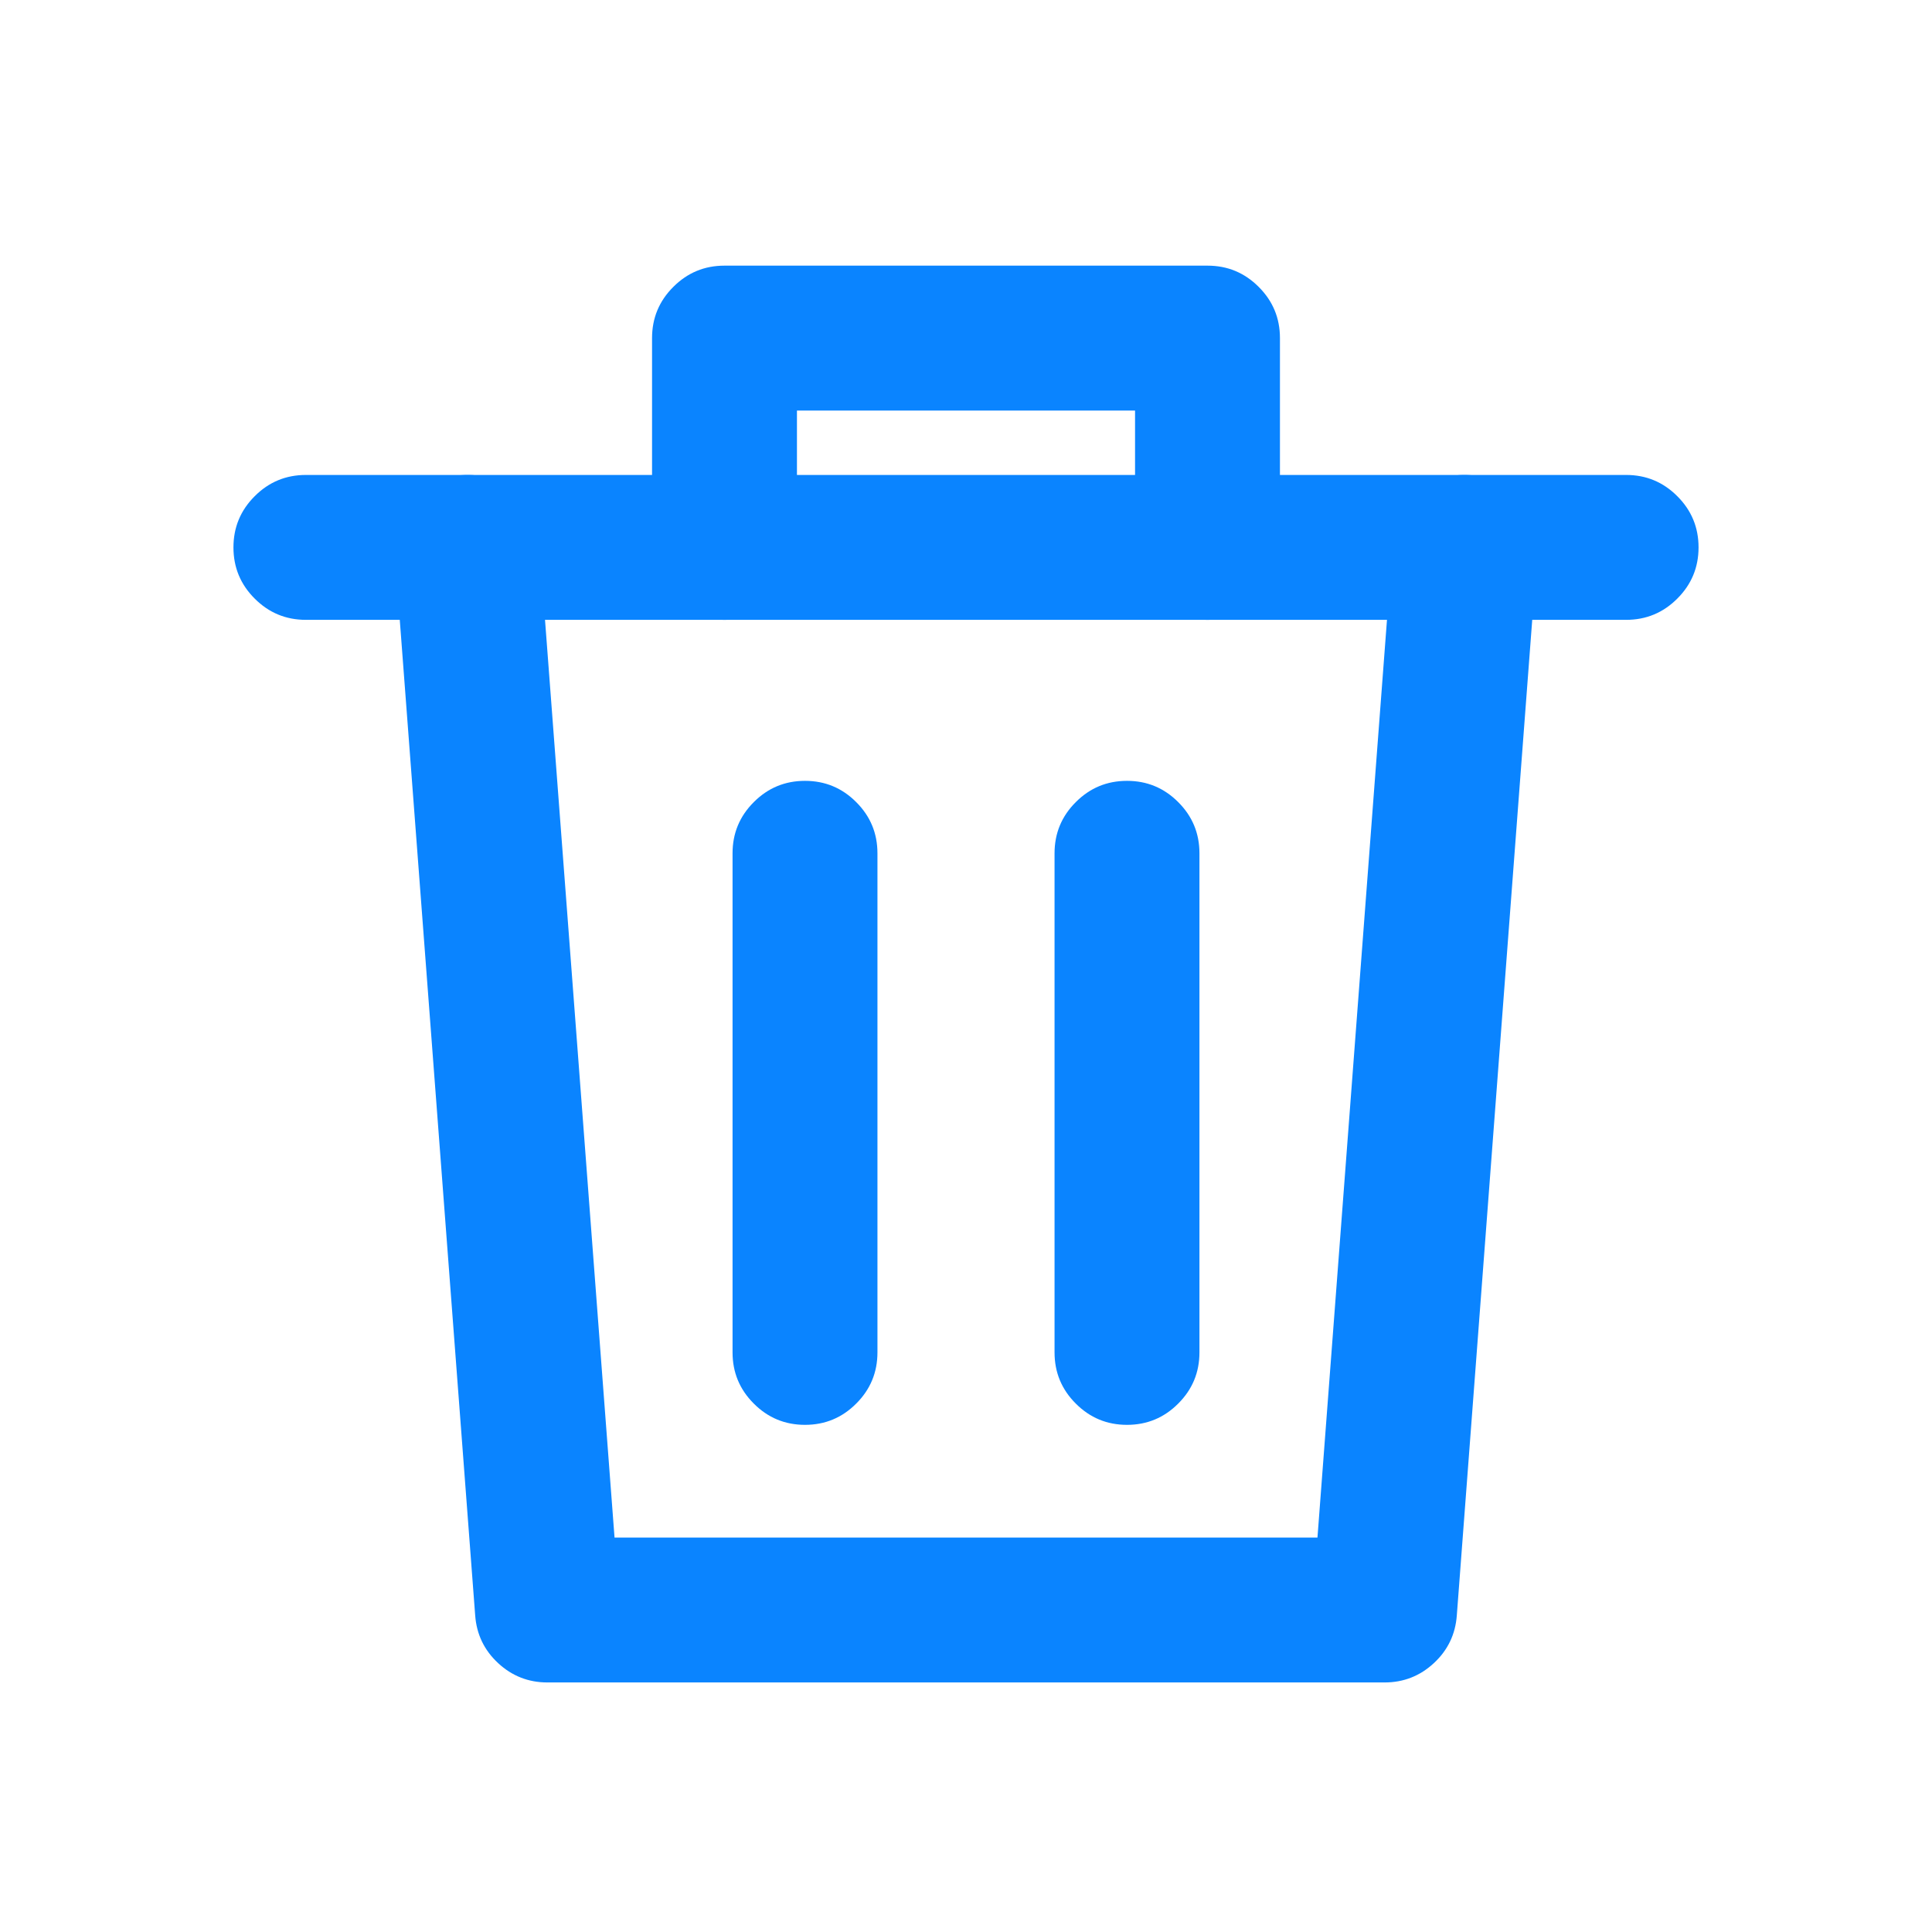
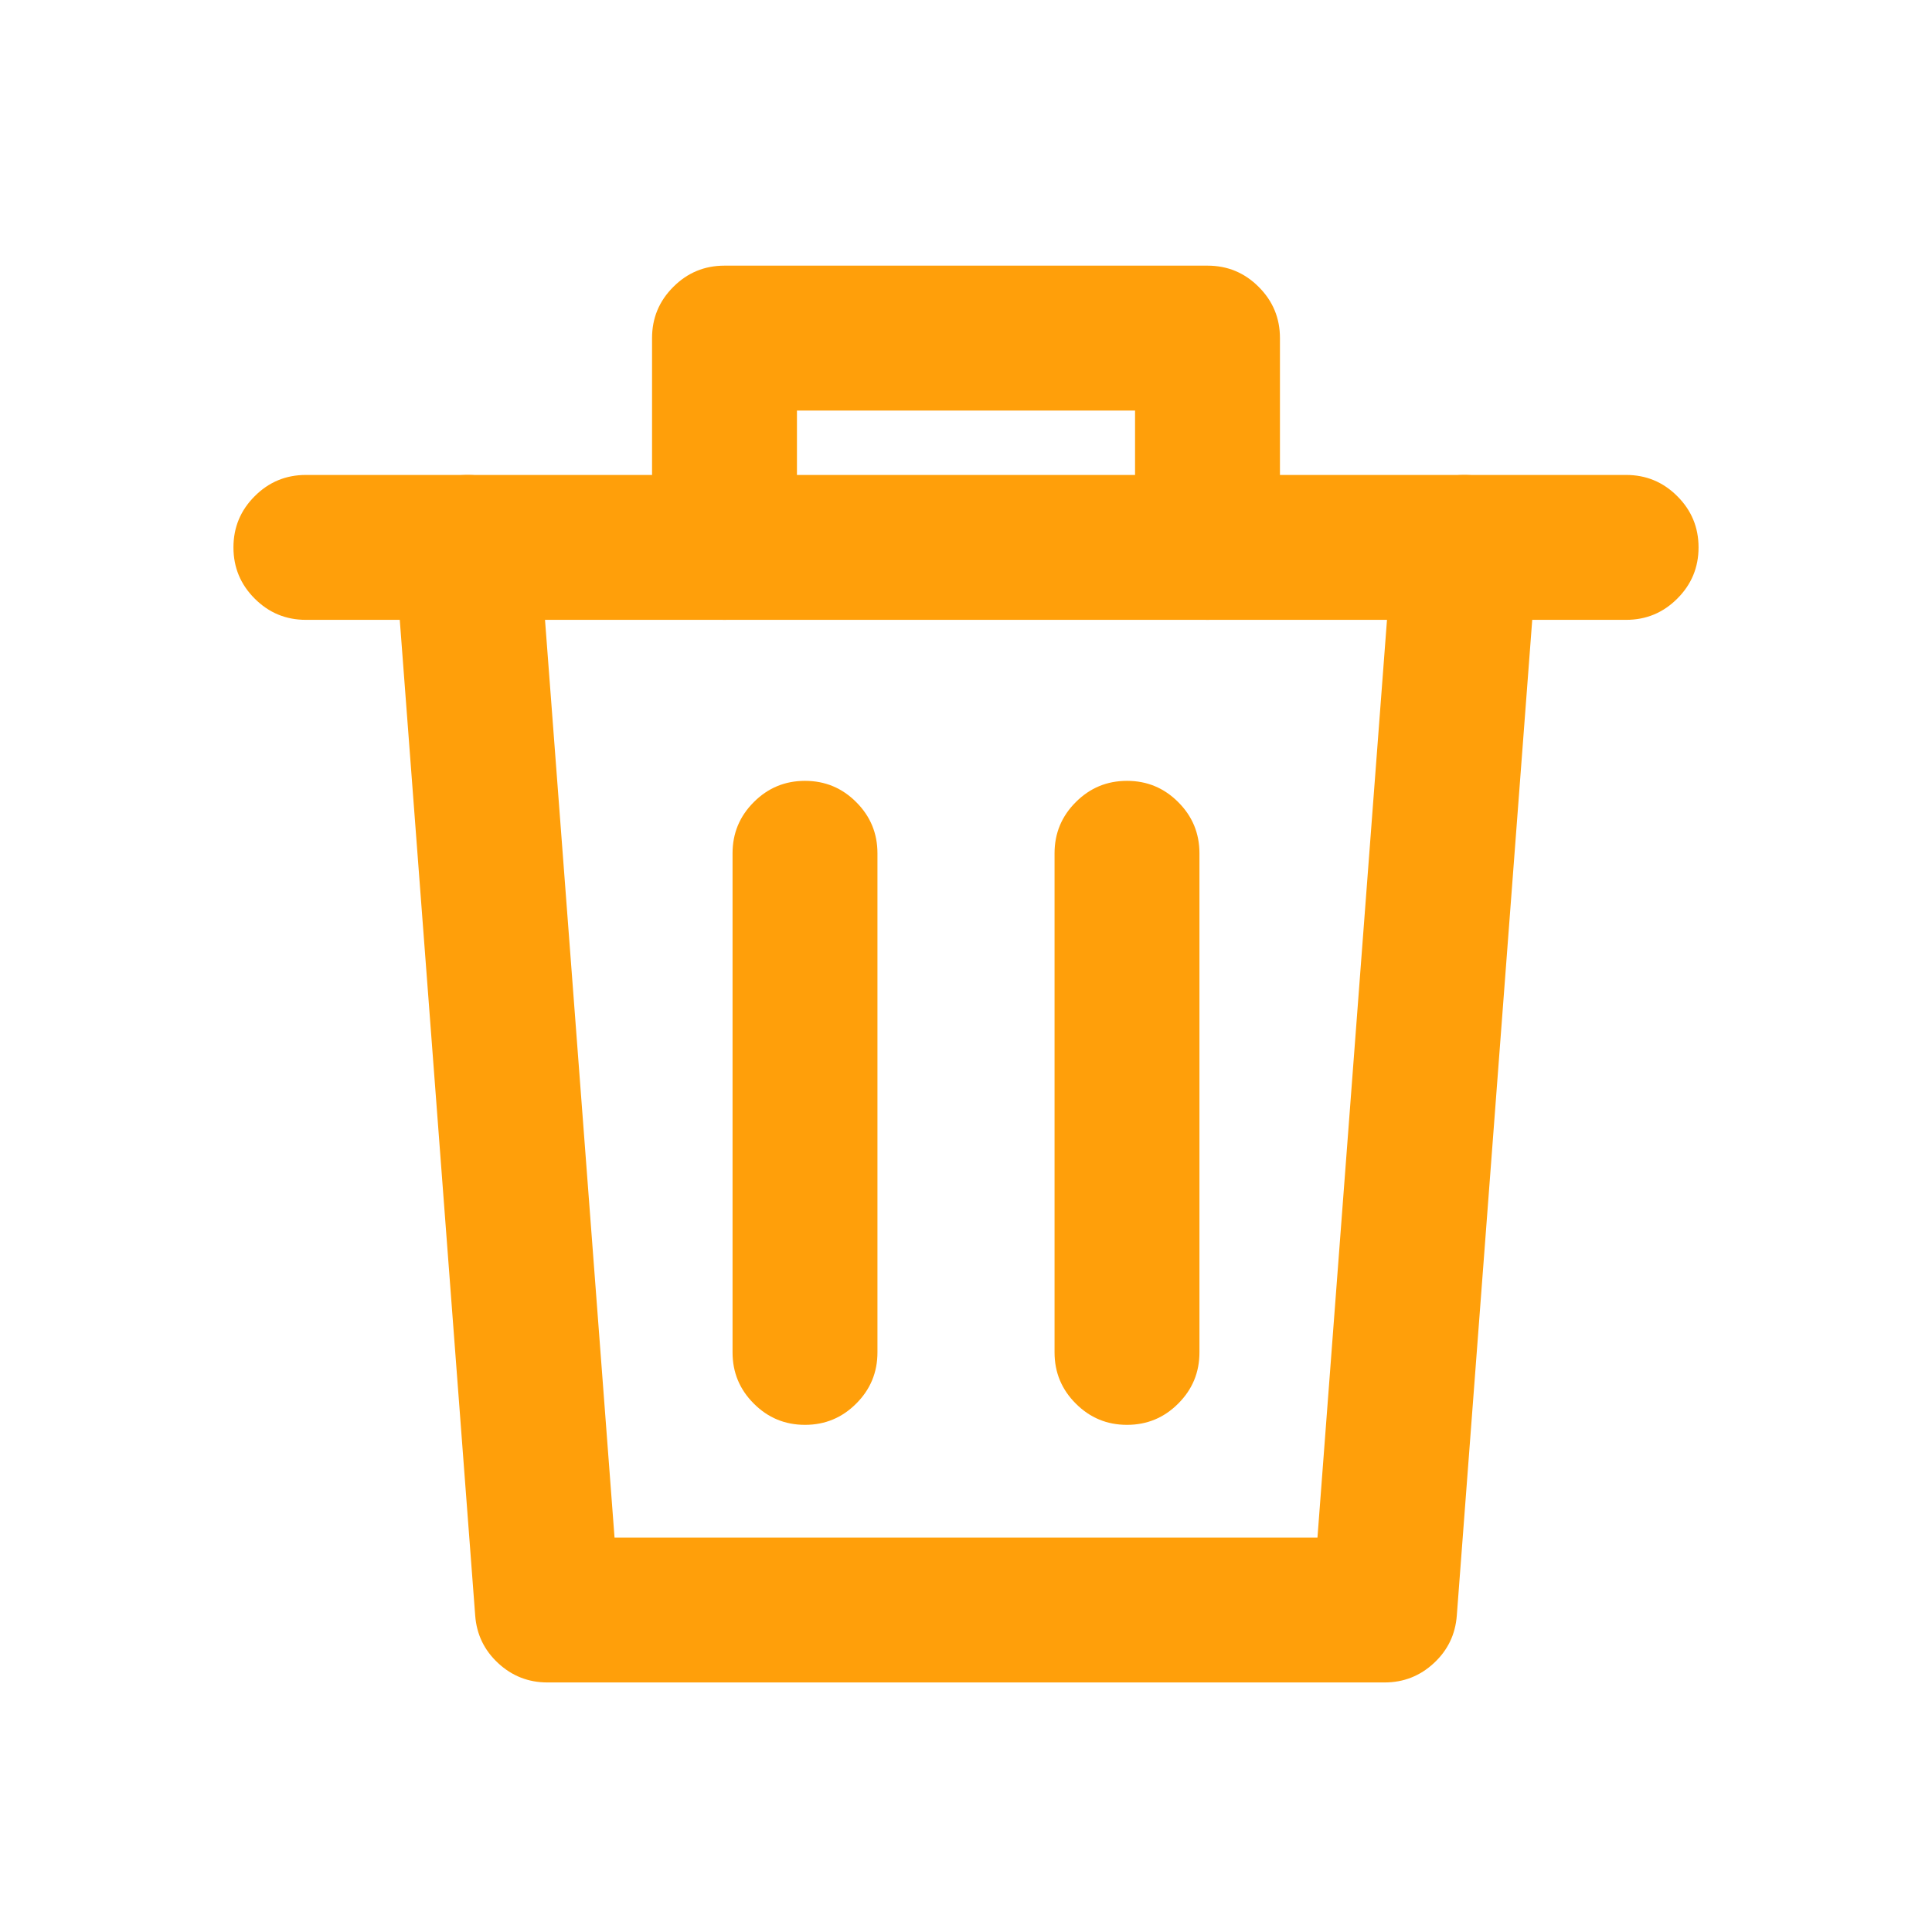
<svg xmlns="http://www.w3.org/2000/svg" width="24" height="24" viewBox="0 0 24 24">
-   <style id="current-color-scheme" type="text/css">.ColorScheme-Highlight{color:#0a84ff}</style>
-   <g class="ColorScheme-Highlight" fill="currentColor">
+   <style id="current-color-scheme" type="text/css">.ColorScheme-ActiveText{color:#ff9f0a}</style>
+   <g class="ColorScheme-ActiveText" fill="currentColor">
    <path d="M3.8,5.9 L20.2,5.9 Q20.573,5.9 20.836,6.164 Q21.1,6.427 21.1,6.8 Q21.1,7.173 20.836,7.436 Q20.573,7.7 20.2,7.7 L3.8,7.7 Q3.427,7.7 3.164,7.436 Q2.9,7.173 2.9,6.8 Q2.9,6.427 3.164,6.164 Q3.427,5.9 3.8,5.9 Z" />
    <path d="M8.1,6.8 L8.1,4.2 Q8.1,3.827 8.364,3.564 Q8.627,3.3 9,3.3 L15,3.3 Q15.373,3.3 15.636,3.564 Q15.9,3.827 15.9,4.2 L15.9,6.8 Q15.9,7.173 15.636,7.436 Q15.373,7.7 15,7.7 Q14.627,7.7 14.364,7.436 Q14.1,7.173 14.1,6.8 L14.1,5.1 L9.9,5.1 L9.9,6.8 Q9.9,7.173 9.636,7.436 Q9.373,7.7 9,7.7 Q8.627,7.7 8.364,7.436 Q8.1,7.173 8.1,6.8 Z" />
    <path d="M6.697,6.732 L7.634,19.1 L16.366,19.1 L17.303,6.732 Q17.331,6.36 17.613,6.117 Q17.896,5.874 18.268,5.903 Q18.64,5.931 18.883,6.213 Q19.126,6.496 19.097,6.868 L18.097,20.068 Q18.071,20.42 17.812,20.66 Q17.553,20.9 17.2,20.9 L6.8,20.9 Q6.447,20.9 6.188,20.66 Q5.929,20.42 5.903,20.068 L4.903,6.868 Q4.874,6.496 5.117,6.213 Q5.36,5.931 5.732,5.903 Q6.104,5.874 6.387,6.117 Q6.669,6.36 6.697,6.732 Z" />
    <path d="M10.9,10.6 L10.9,16.8 Q10.9,17.173 10.636,17.436 Q10.373,17.7 10,17.7 Q9.627,17.7 9.364,17.436 Q9.1,17.173 9.1,16.8 L9.1,10.6 Q9.1,10.227 9.364,9.964 Q9.627,9.7 10,9.7 Q10.373,9.7 10.636,9.964 Q10.9,10.227 10.9,10.6 Z M14.9,10.6 L14.9,16.8 Q14.9,17.173 14.636,17.436 Q14.373,17.7 14,17.7 Q13.627,17.7 13.364,17.436 Q13.1,17.173 13.1,16.8 L13.1,10.6 Q13.1,10.227 13.364,9.964 Q13.627,9.7 14,9.7 Q14.373,9.7 14.636,9.964 Q14.9,10.227 14.9,10.6 Z" />
  </g>
</svg>
